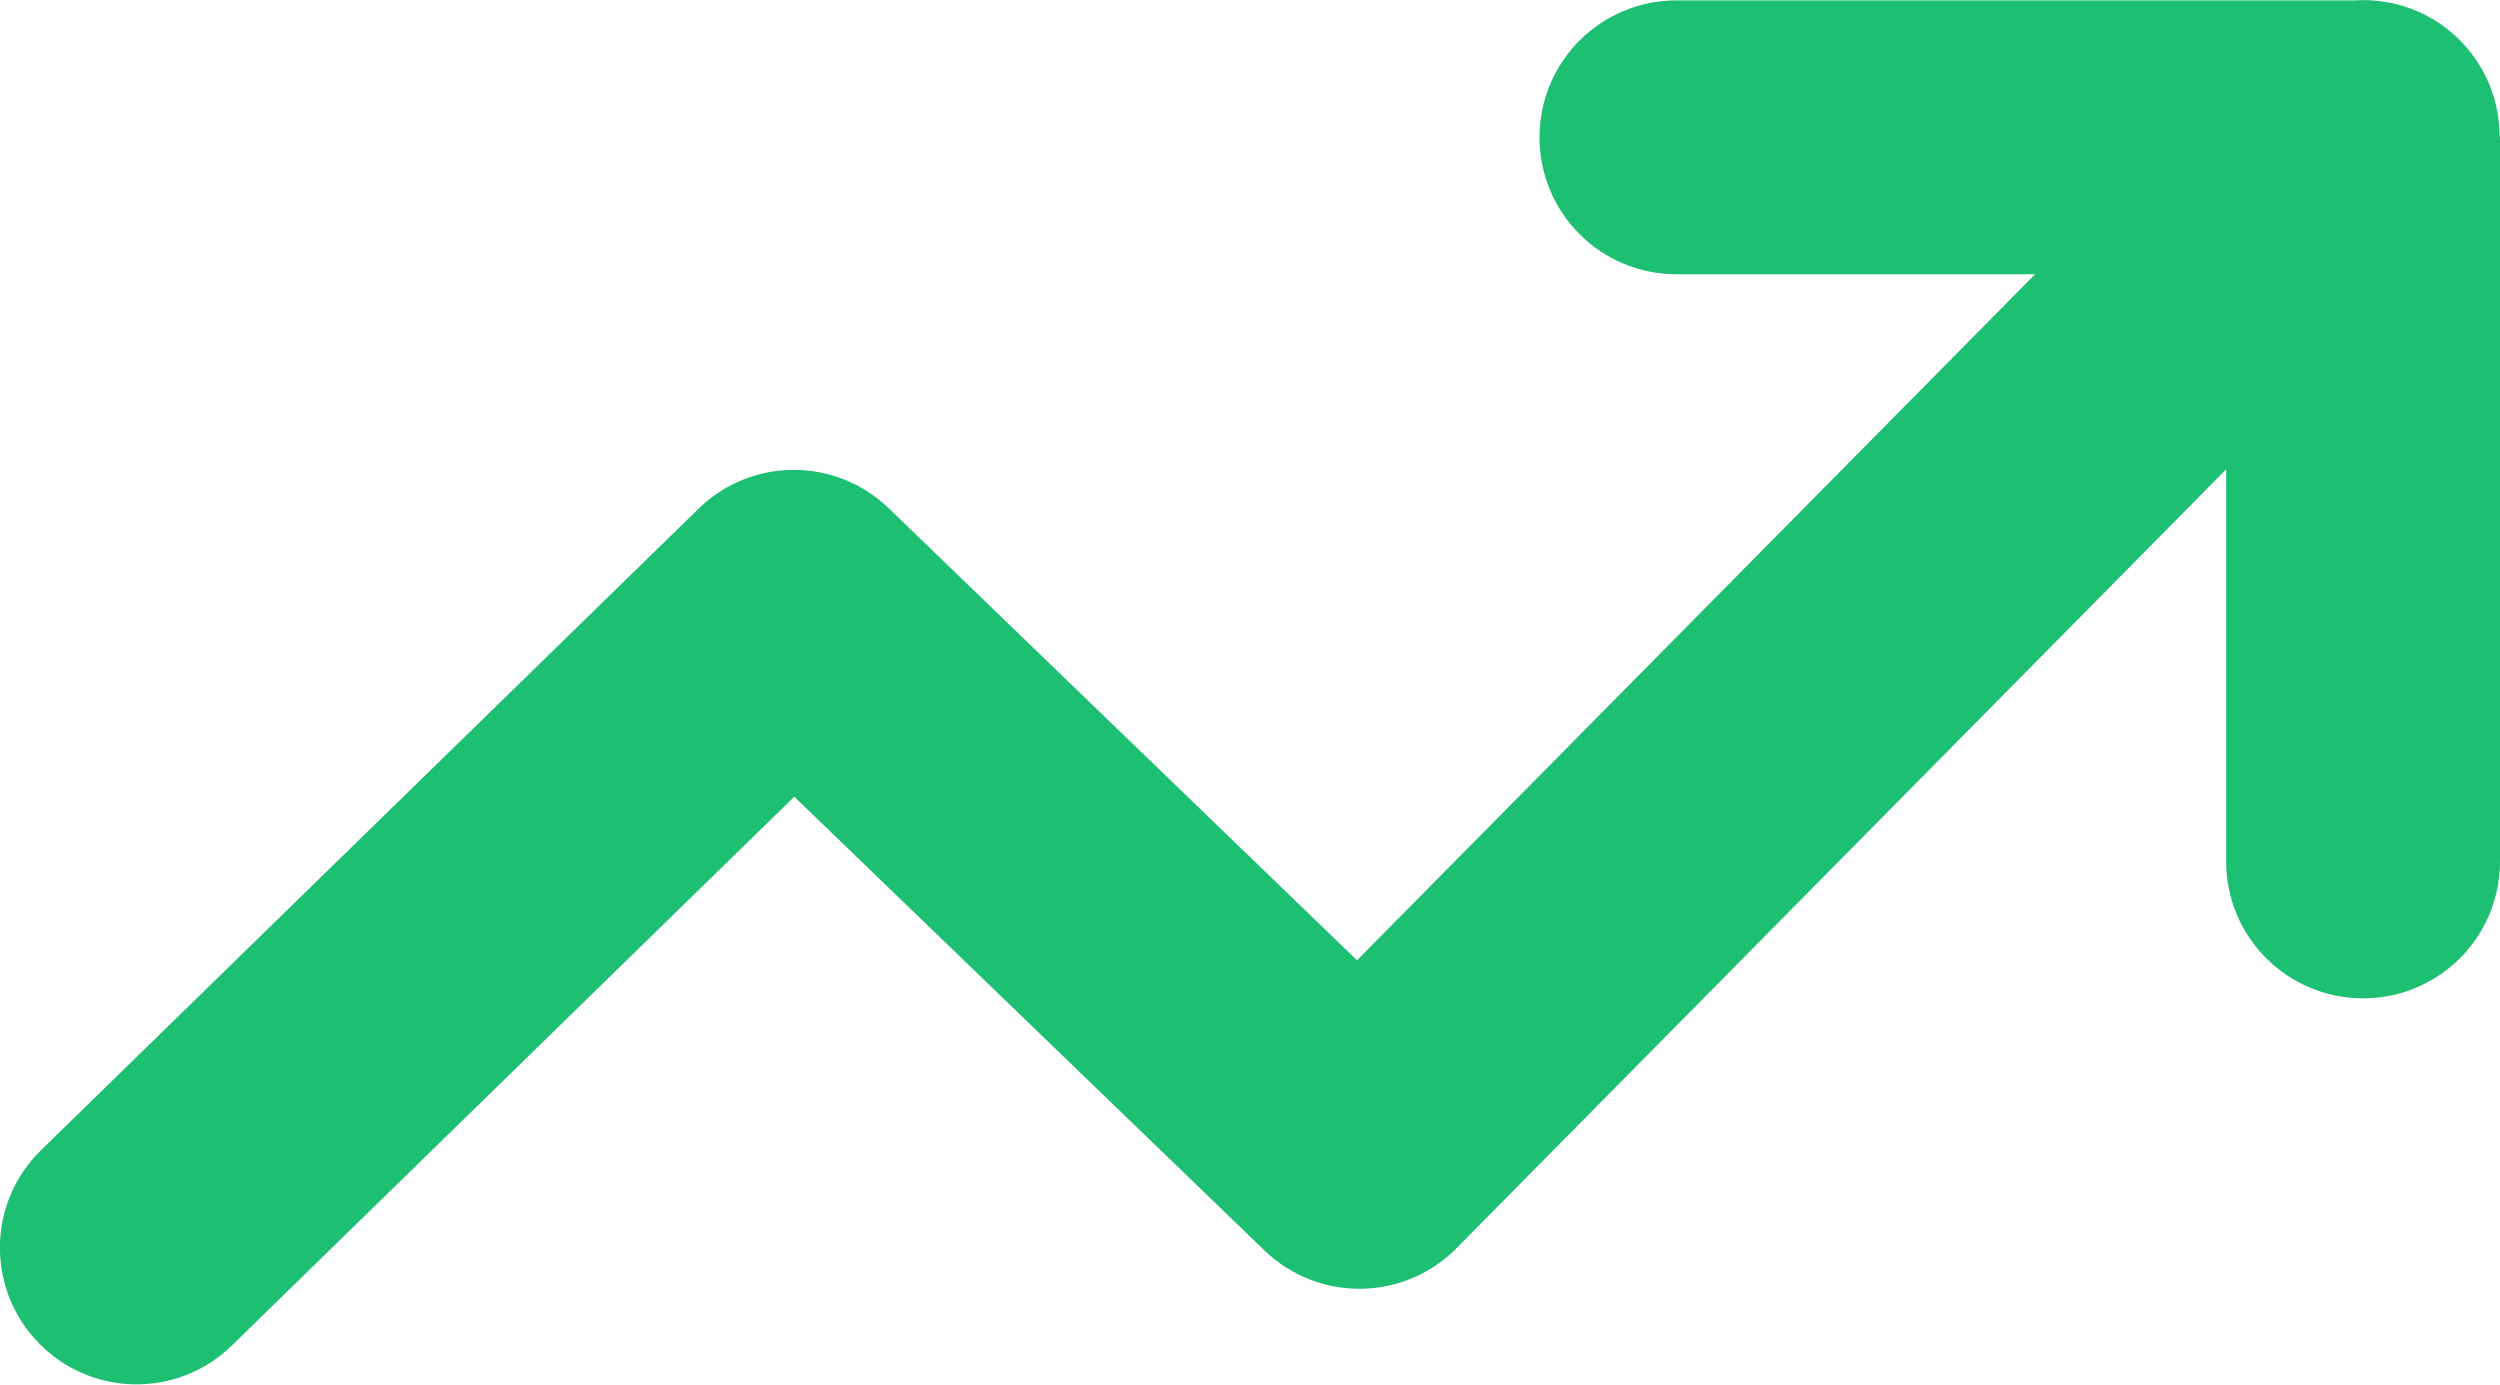
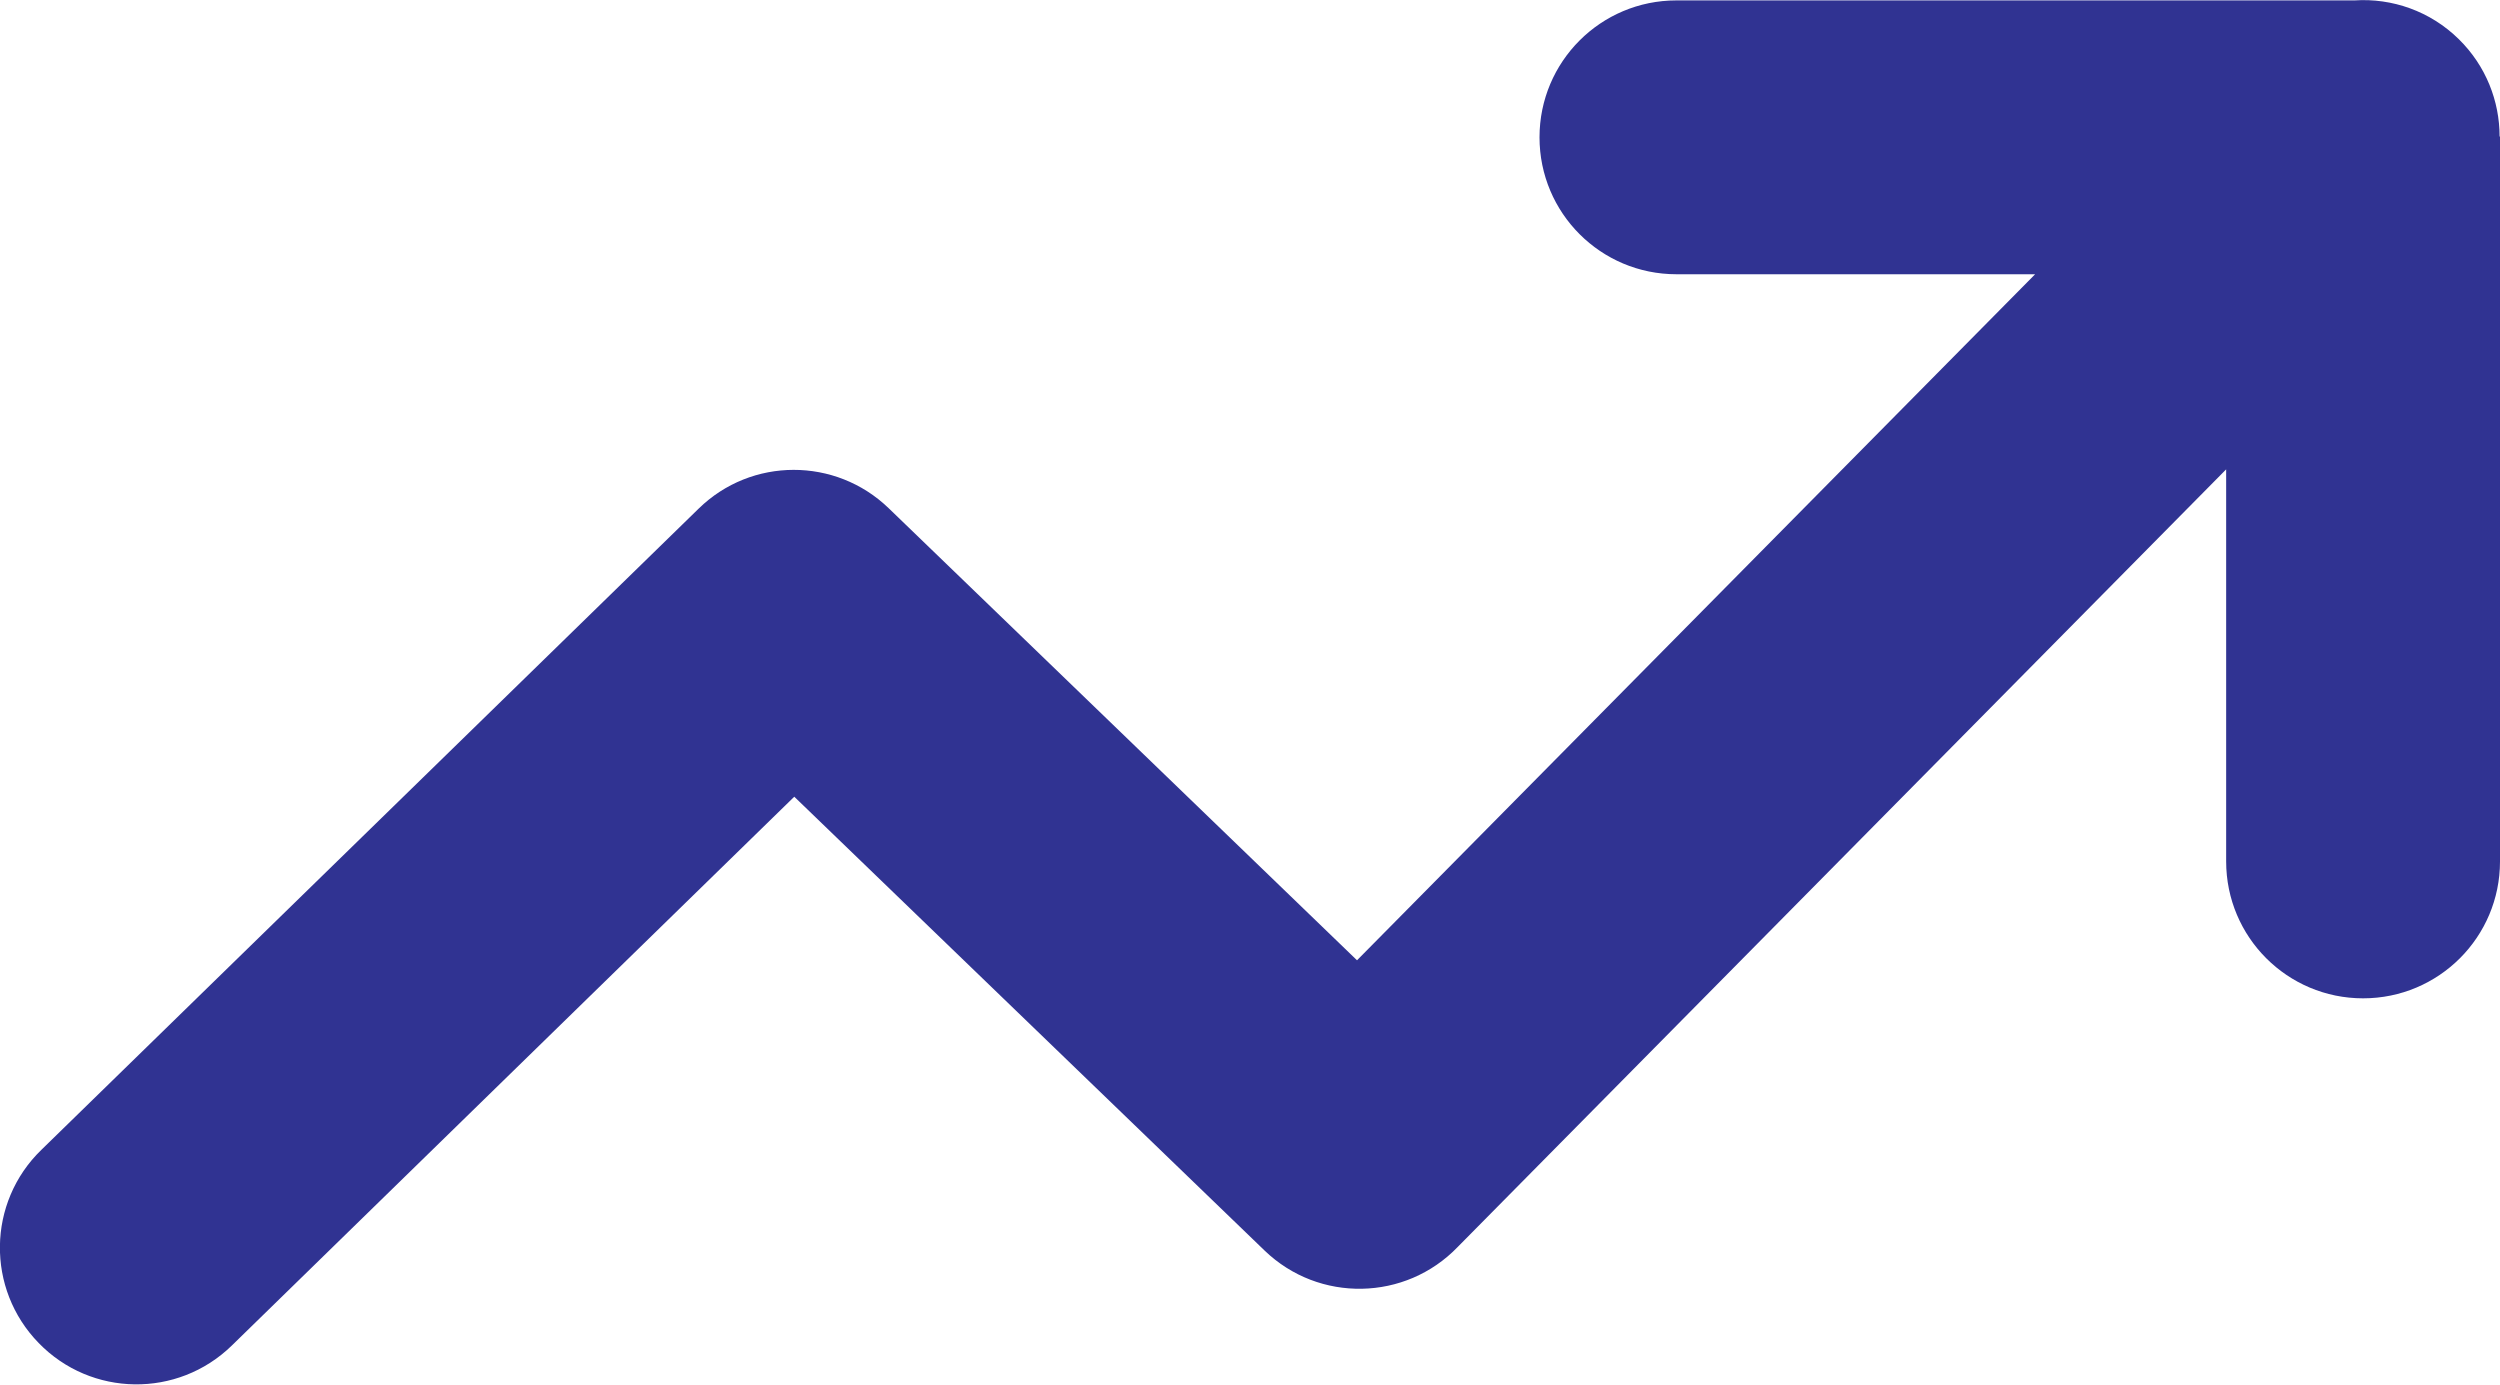
<svg xmlns="http://www.w3.org/2000/svg" version="1.1" id="Layer_1" x="0px" y="0px" viewBox="0 0 122.88 68.04" style="enable-background:new 0 0 122.88 68.04" xml:space="preserve">
  <g>
-     <path fill="#1dbf73" d="M2.03,56.52c-2.66,2.58-2.72,6.83-0.13,9.49c2.58,2.66,6.83,2.72,9.49,0.13l27.65-26.98l23.12,22.31 c2.67,2.57,6.92,2.49,9.49-0.18l37.77-38.22v19.27c0,3.72,3.01,6.73,6.73,6.73s6.73-3.01,6.73-6.73V6.71h-0.02 c0-1.74-0.67-3.47-2-4.78c-1.41-1.39-3.29-2.03-5.13-1.91H82.4c-3.72,0-6.73,3.01-6.73,6.73c0,3.72,3.01,6.73,6.73,6.73h17.63 L66.7,47.2L43.67,24.97c-2.6-2.5-6.73-2.51-9.33,0.03L2.03,56.52L2.03,56.52z" />
+     <path fill="#303392" d="M2.03,56.52c-2.66,2.58-2.72,6.83-0.13,9.49c2.58,2.66,6.83,2.72,9.49,0.13l27.65-26.98l23.12,22.31 c2.67,2.57,6.92,2.49,9.49-0.18l37.77-38.22v19.27c0,3.72,3.01,6.73,6.73,6.73s6.73-3.01,6.73-6.73V6.71h-0.02 c0-1.74-0.67-3.47-2-4.78c-1.41-1.39-3.29-2.03-5.13-1.91H82.4c-3.72,0-6.73,3.01-6.73,6.73c0,3.72,3.01,6.73,6.73,6.73h17.63 L66.7,47.2L43.67,24.97c-2.6-2.5-6.73-2.51-9.33,0.03L2.03,56.52L2.03,56.52z" />
  </g>
</svg>
